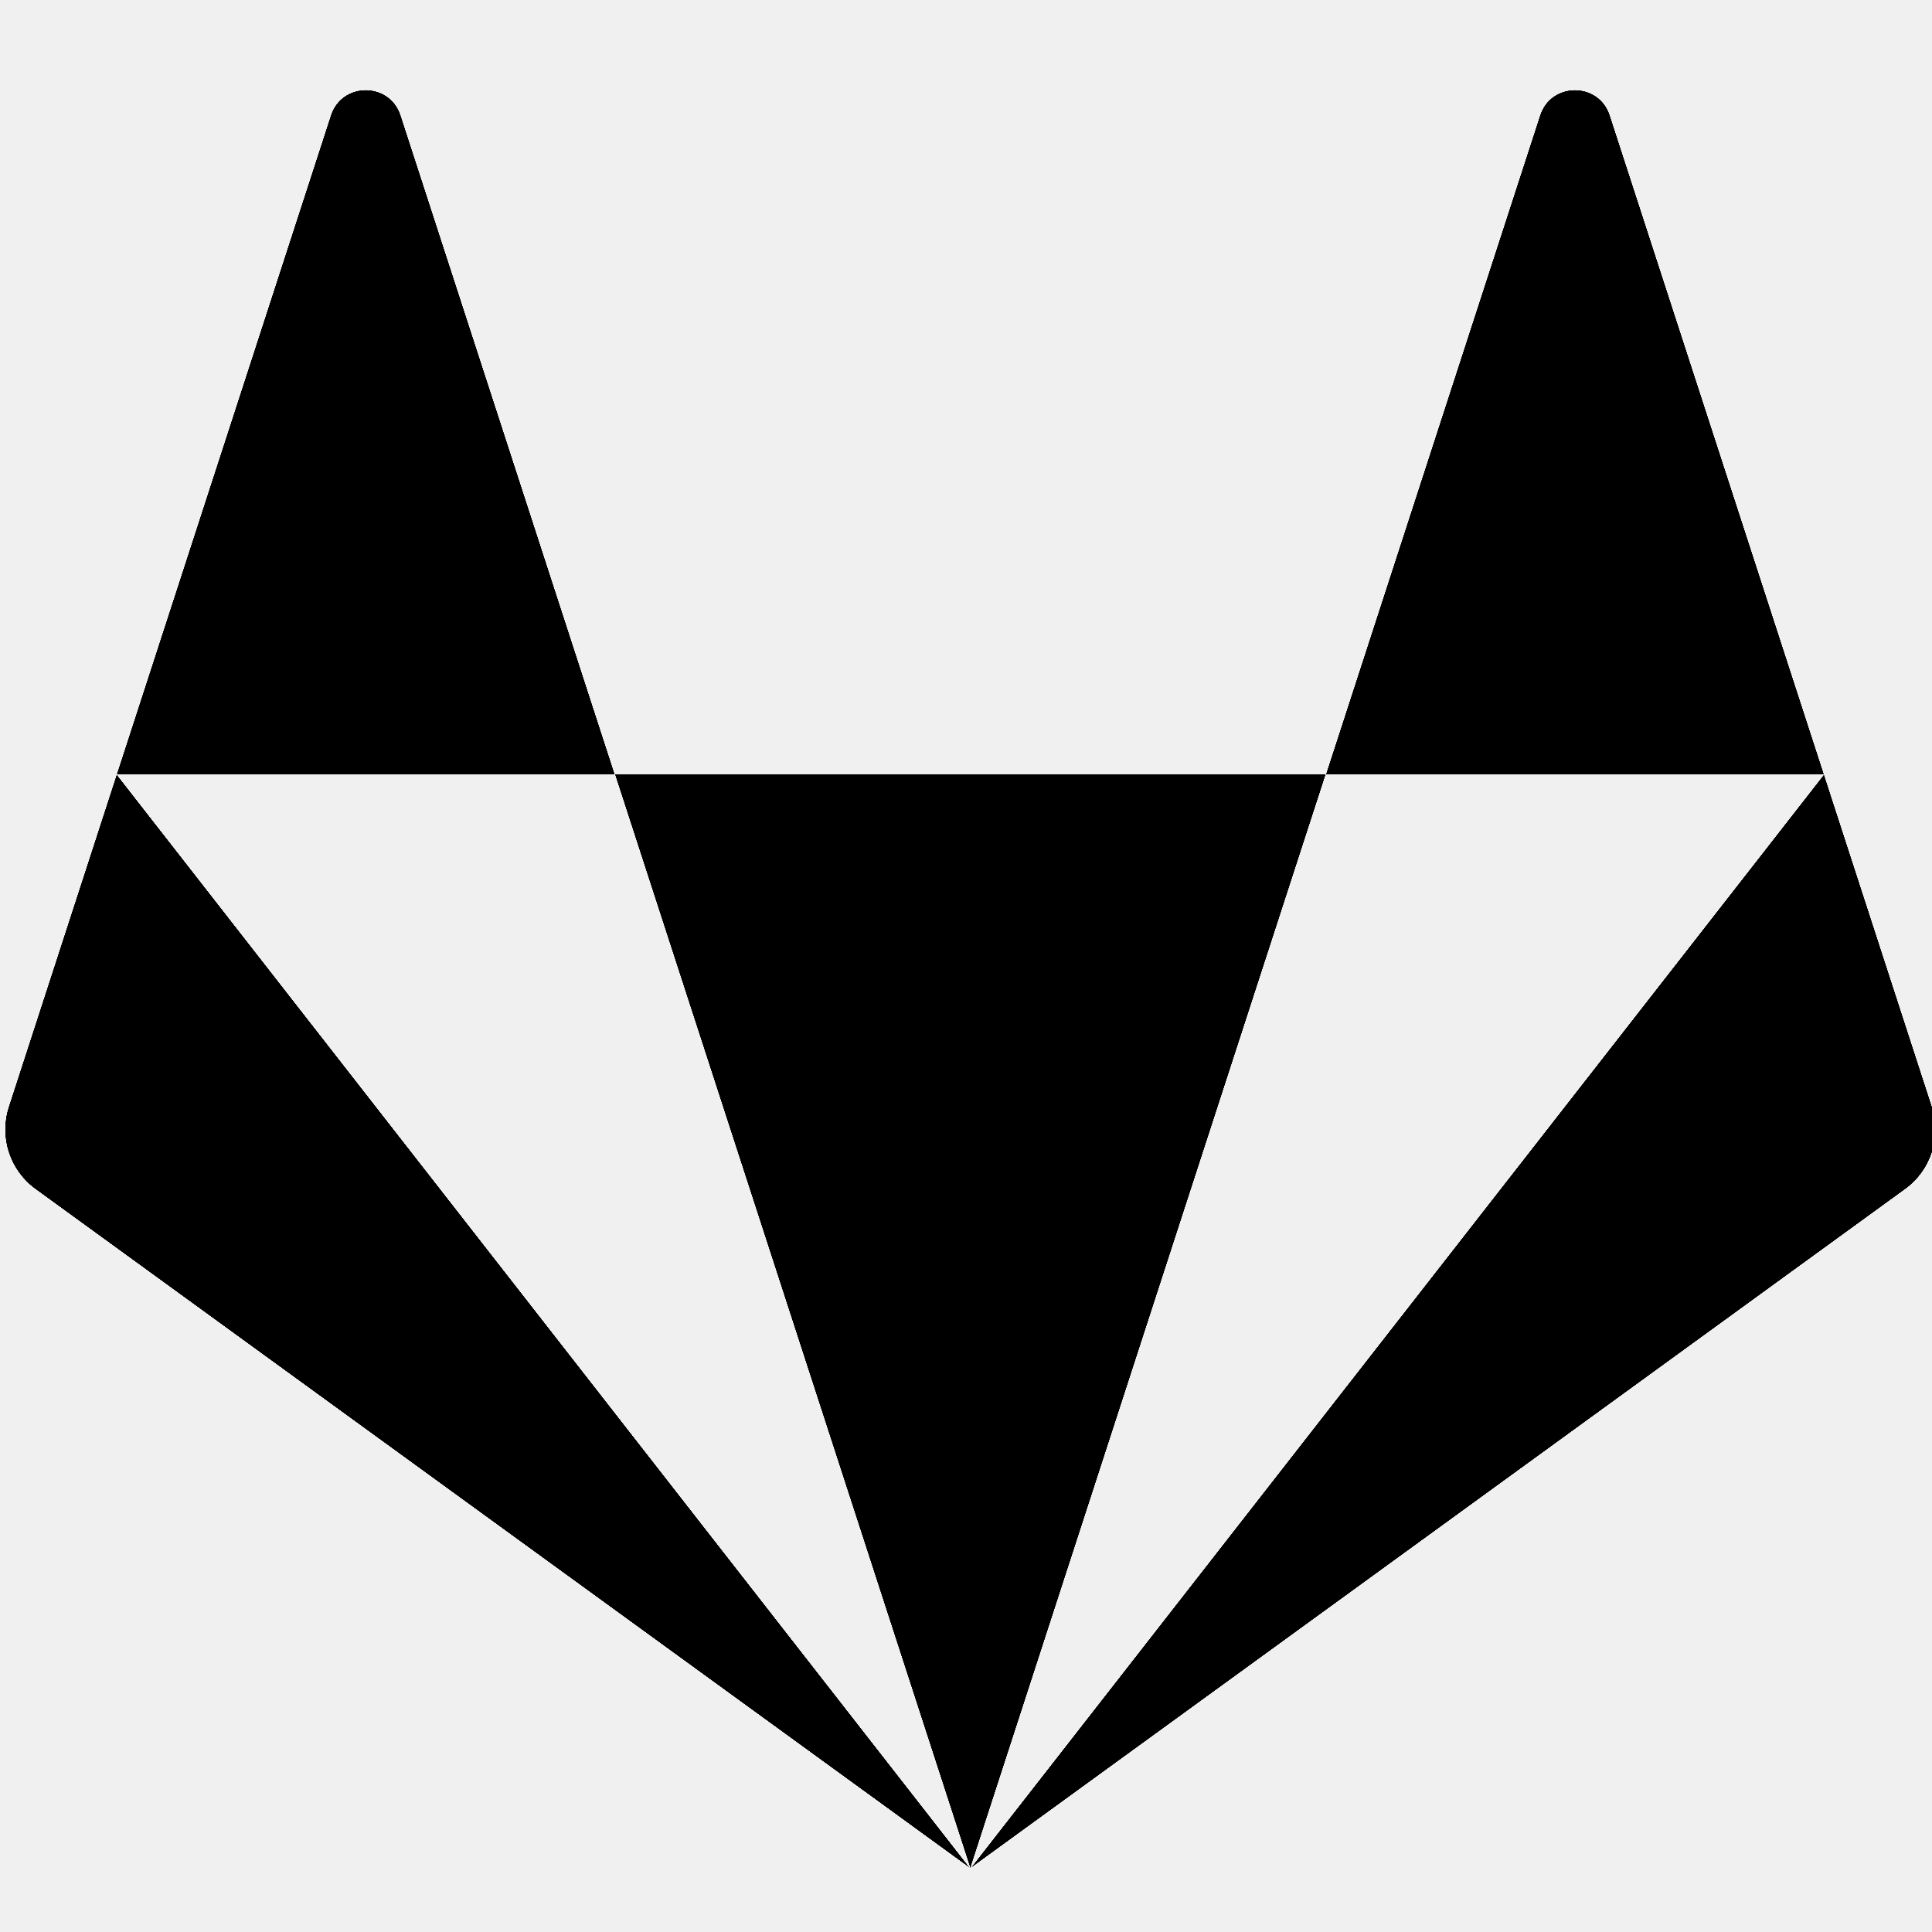
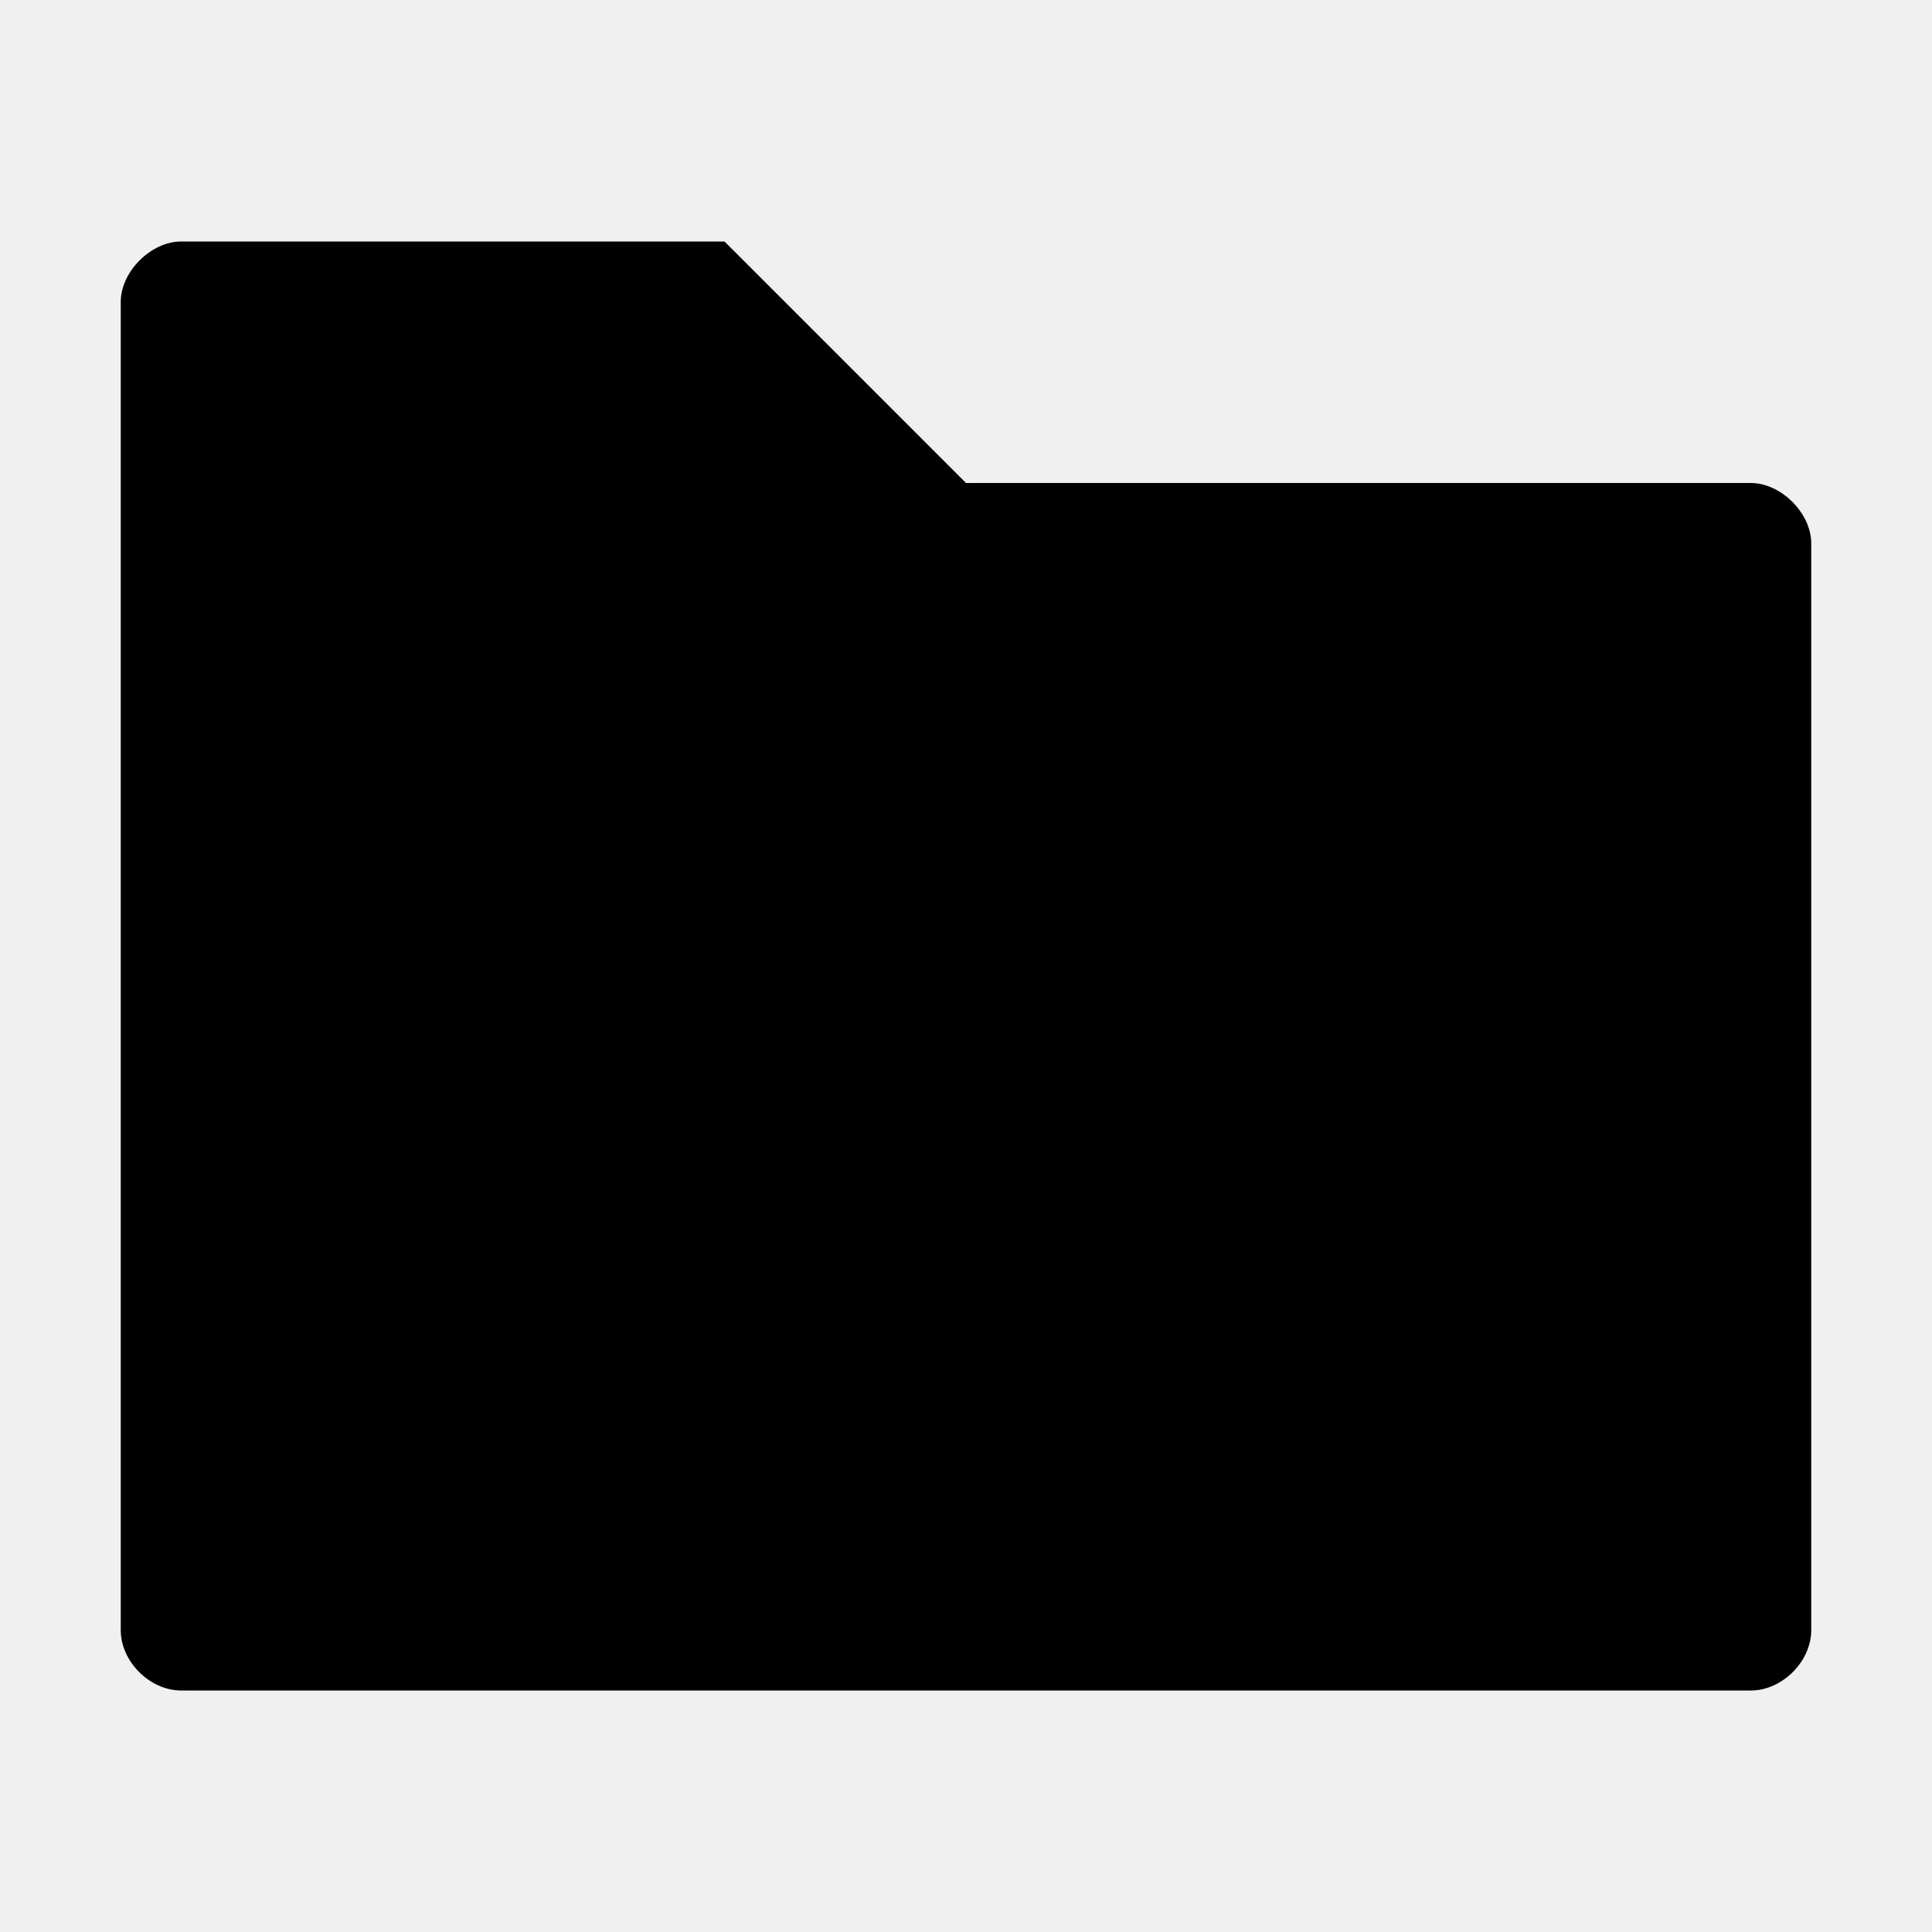
- <svg xmlns="http://www.w3.org/2000/svg" id="svg18" preserveAspectRatio="xMidYMid" version="1.1" viewBox="0 0 256 256" height="256px" width="256px">
-   <defs id="defs22">
-     <filter style="color-interpolation-filters:sRGB;" id="filter1182">
-       <feColorMatrix type="hueRotate" values="180" result="color1" id="feColorMatrix1178" />
-       <feColorMatrix values="-1 0 0 0 1 0 -1 0 0 1 0 0 -1 0 1 -0.21 -0.72 -0.07 2 0 " result="color2" id="feColorMatrix1180" />
-     </filter>
-   </defs>
-   <g id="g16" transform="translate(-3.0749672e-6,4.0742876e-6)" style="filter:url(#filter1182)">
-     <path style="opacity:1;fill:#ffffff;fill-opacity:1" id="path2" d="m 128.575,247.575 v 0 l 47.104,-144.97 H 81.471 Z" />
-     <path style="opacity:1;fill:#ffffff;fill-opacity:1" id="path6" d="m 15.456,102.604 v 0 L 1.142,146.66 c -1.306,4.018 0.124,8.42 3.543,10.903 l 123.891,90.012 z" />
-     <path style="opacity:1;fill:#ffffff;fill-opacity:1" id="path8" d="M 15.456,102.605 H 81.471 L 53.1,15.29 c -1.459,-4.493 -7.815,-4.492 -9.275,0 z" />
-     <path style="opacity:1;fill:#ffffff;fill-opacity:1" id="path12" d="m 241.694,102.604 v 0 l 14.314,44.055 c 1.306,4.018 -0.124,8.42 -3.543,10.903 l -123.891,90.012 z" />
-     <path style="opacity:1;fill:#ffffff;fill-opacity:1" id="path14" d="m 241.694,102.605 h -66.015 l 28.371,-87.314 c 1.459,-4.493 7.815,-4.492 9.275,0 z" />
-   </g>
+ <svg xmlns="http://www.w3.org/2000/svg" viewBox="0 0 16 16" width="16" version="1.1" height="16">
+   <path fill="#000000" d="m1.5 2c-0.25 0-0.5 0.25-0.5 0.5v11c0 0.26 0.24 0.5 0.5 0.5h13c0.26 0 0.5-0.241 0.5-0.5v-9c0-0.25-0.25-0.5-0.5-0.5h-6.5l-2-2z" />
</svg>
